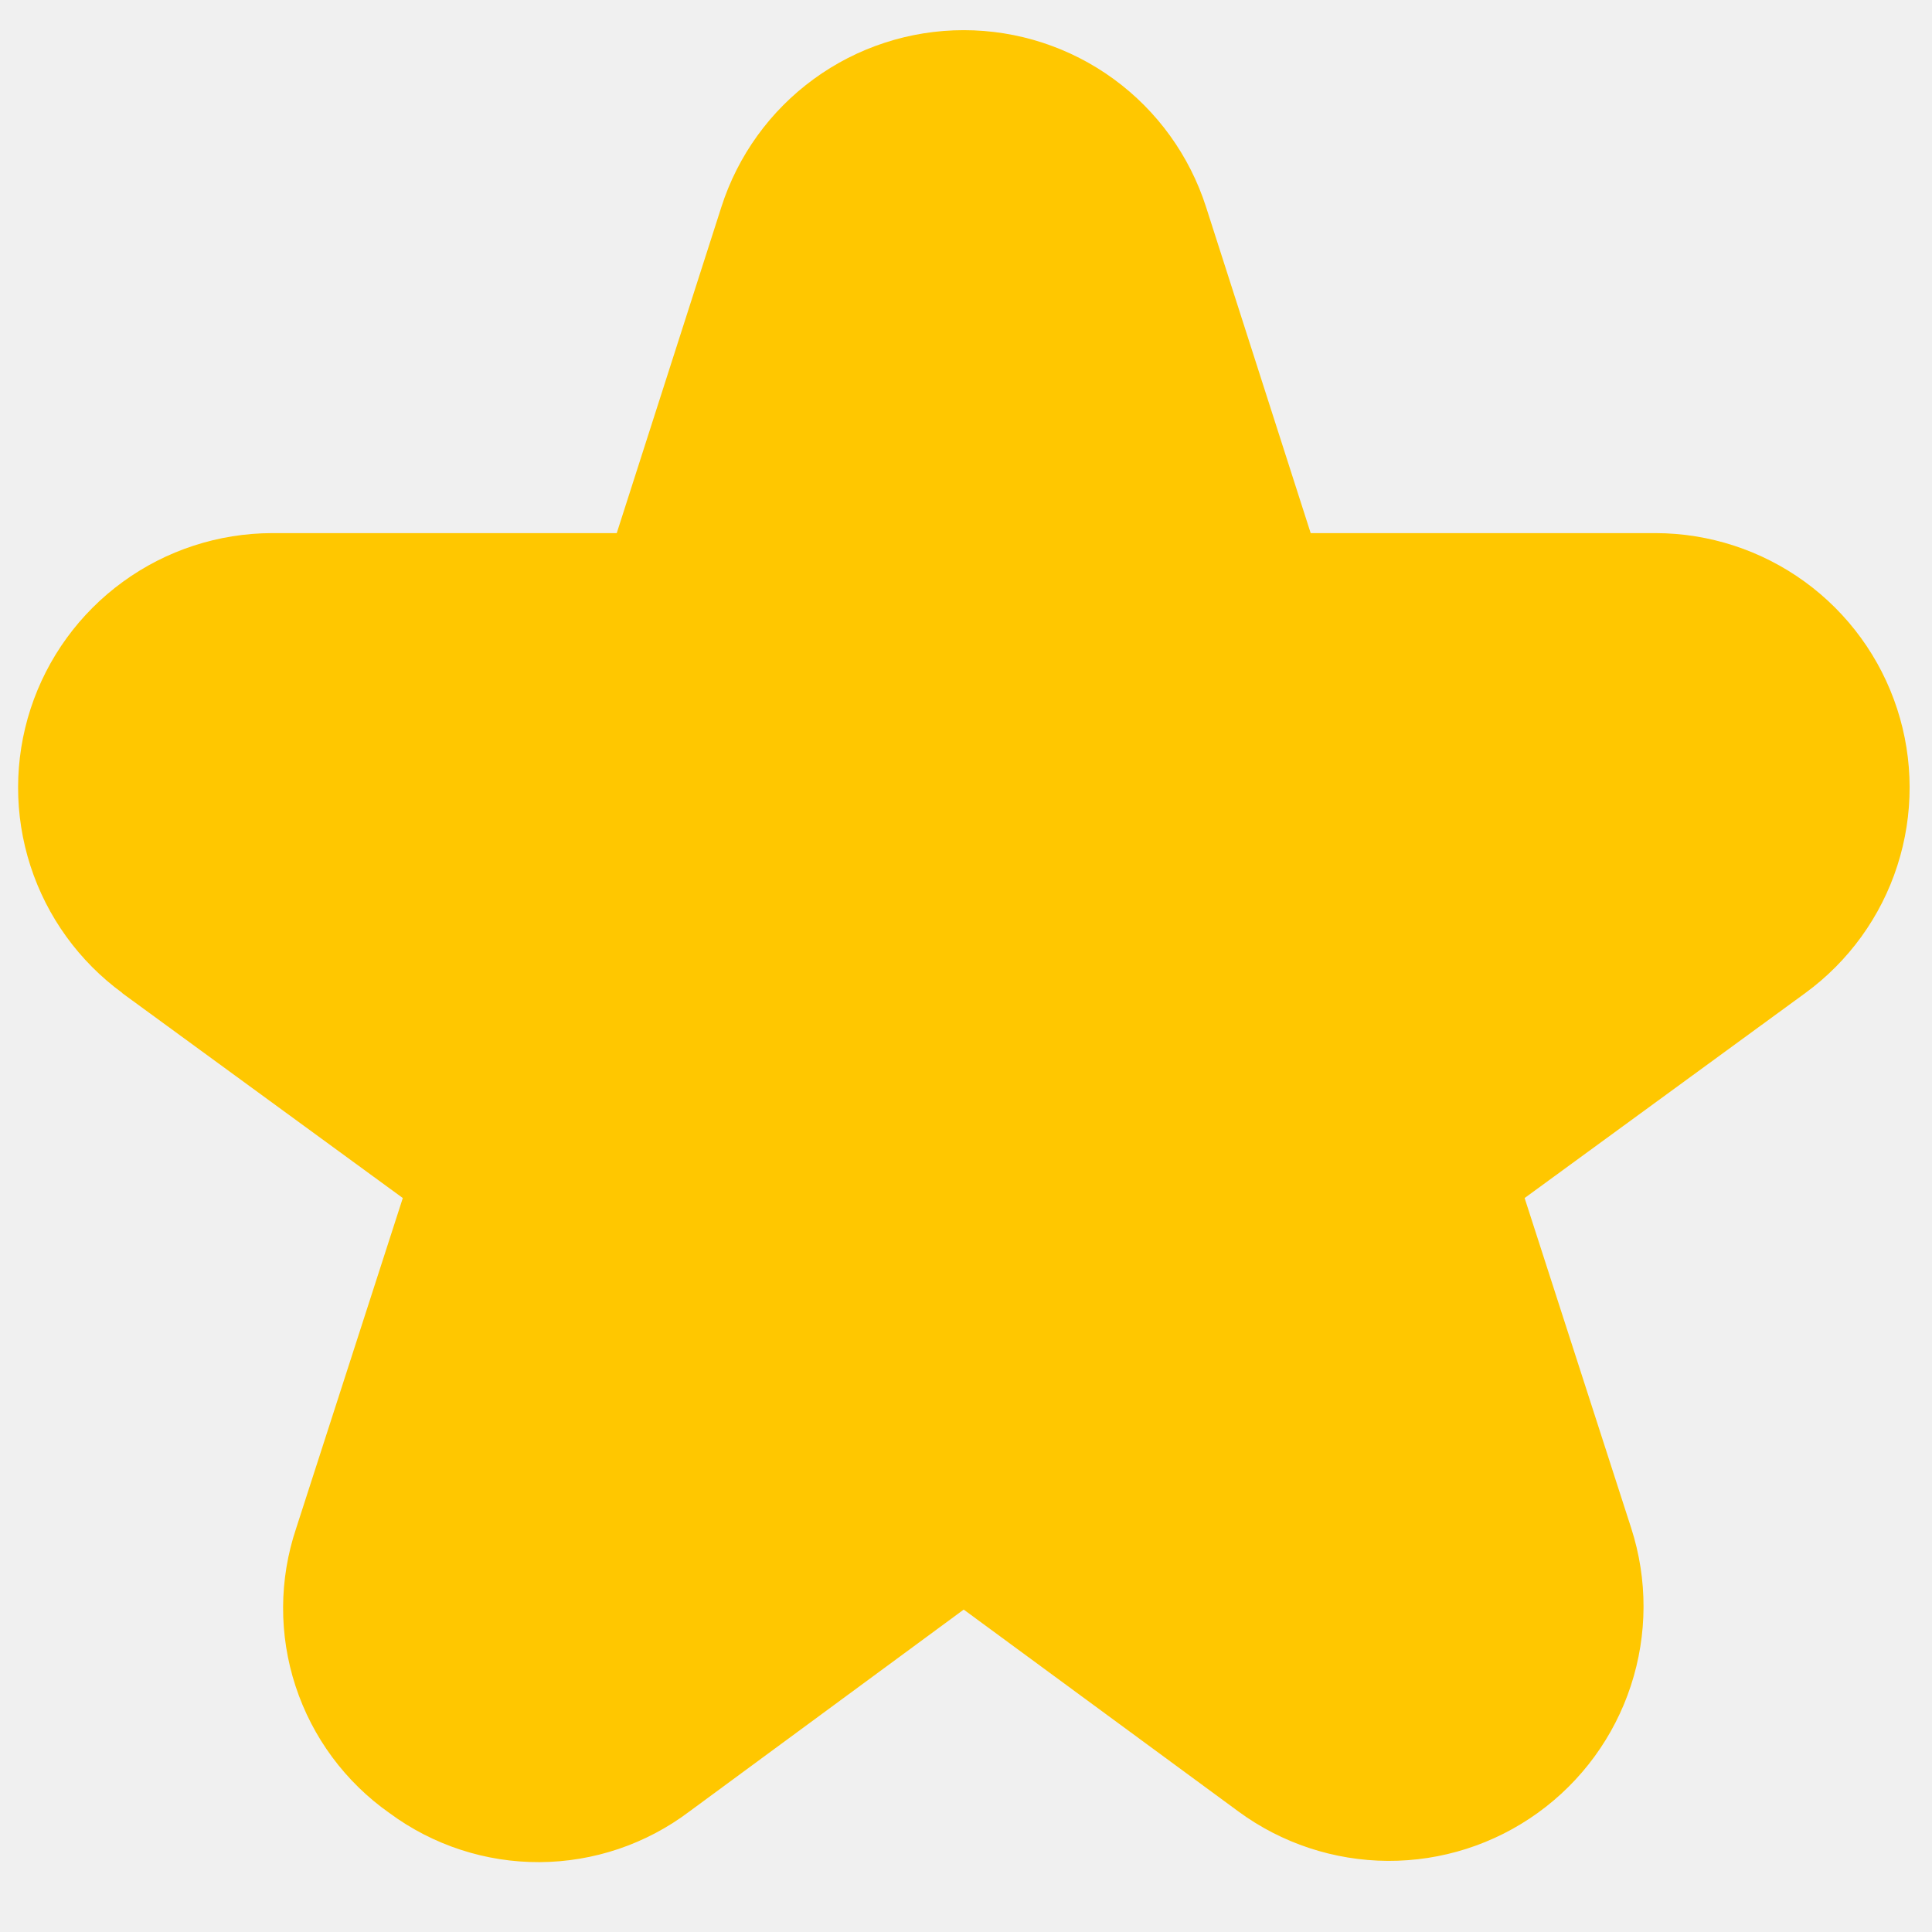
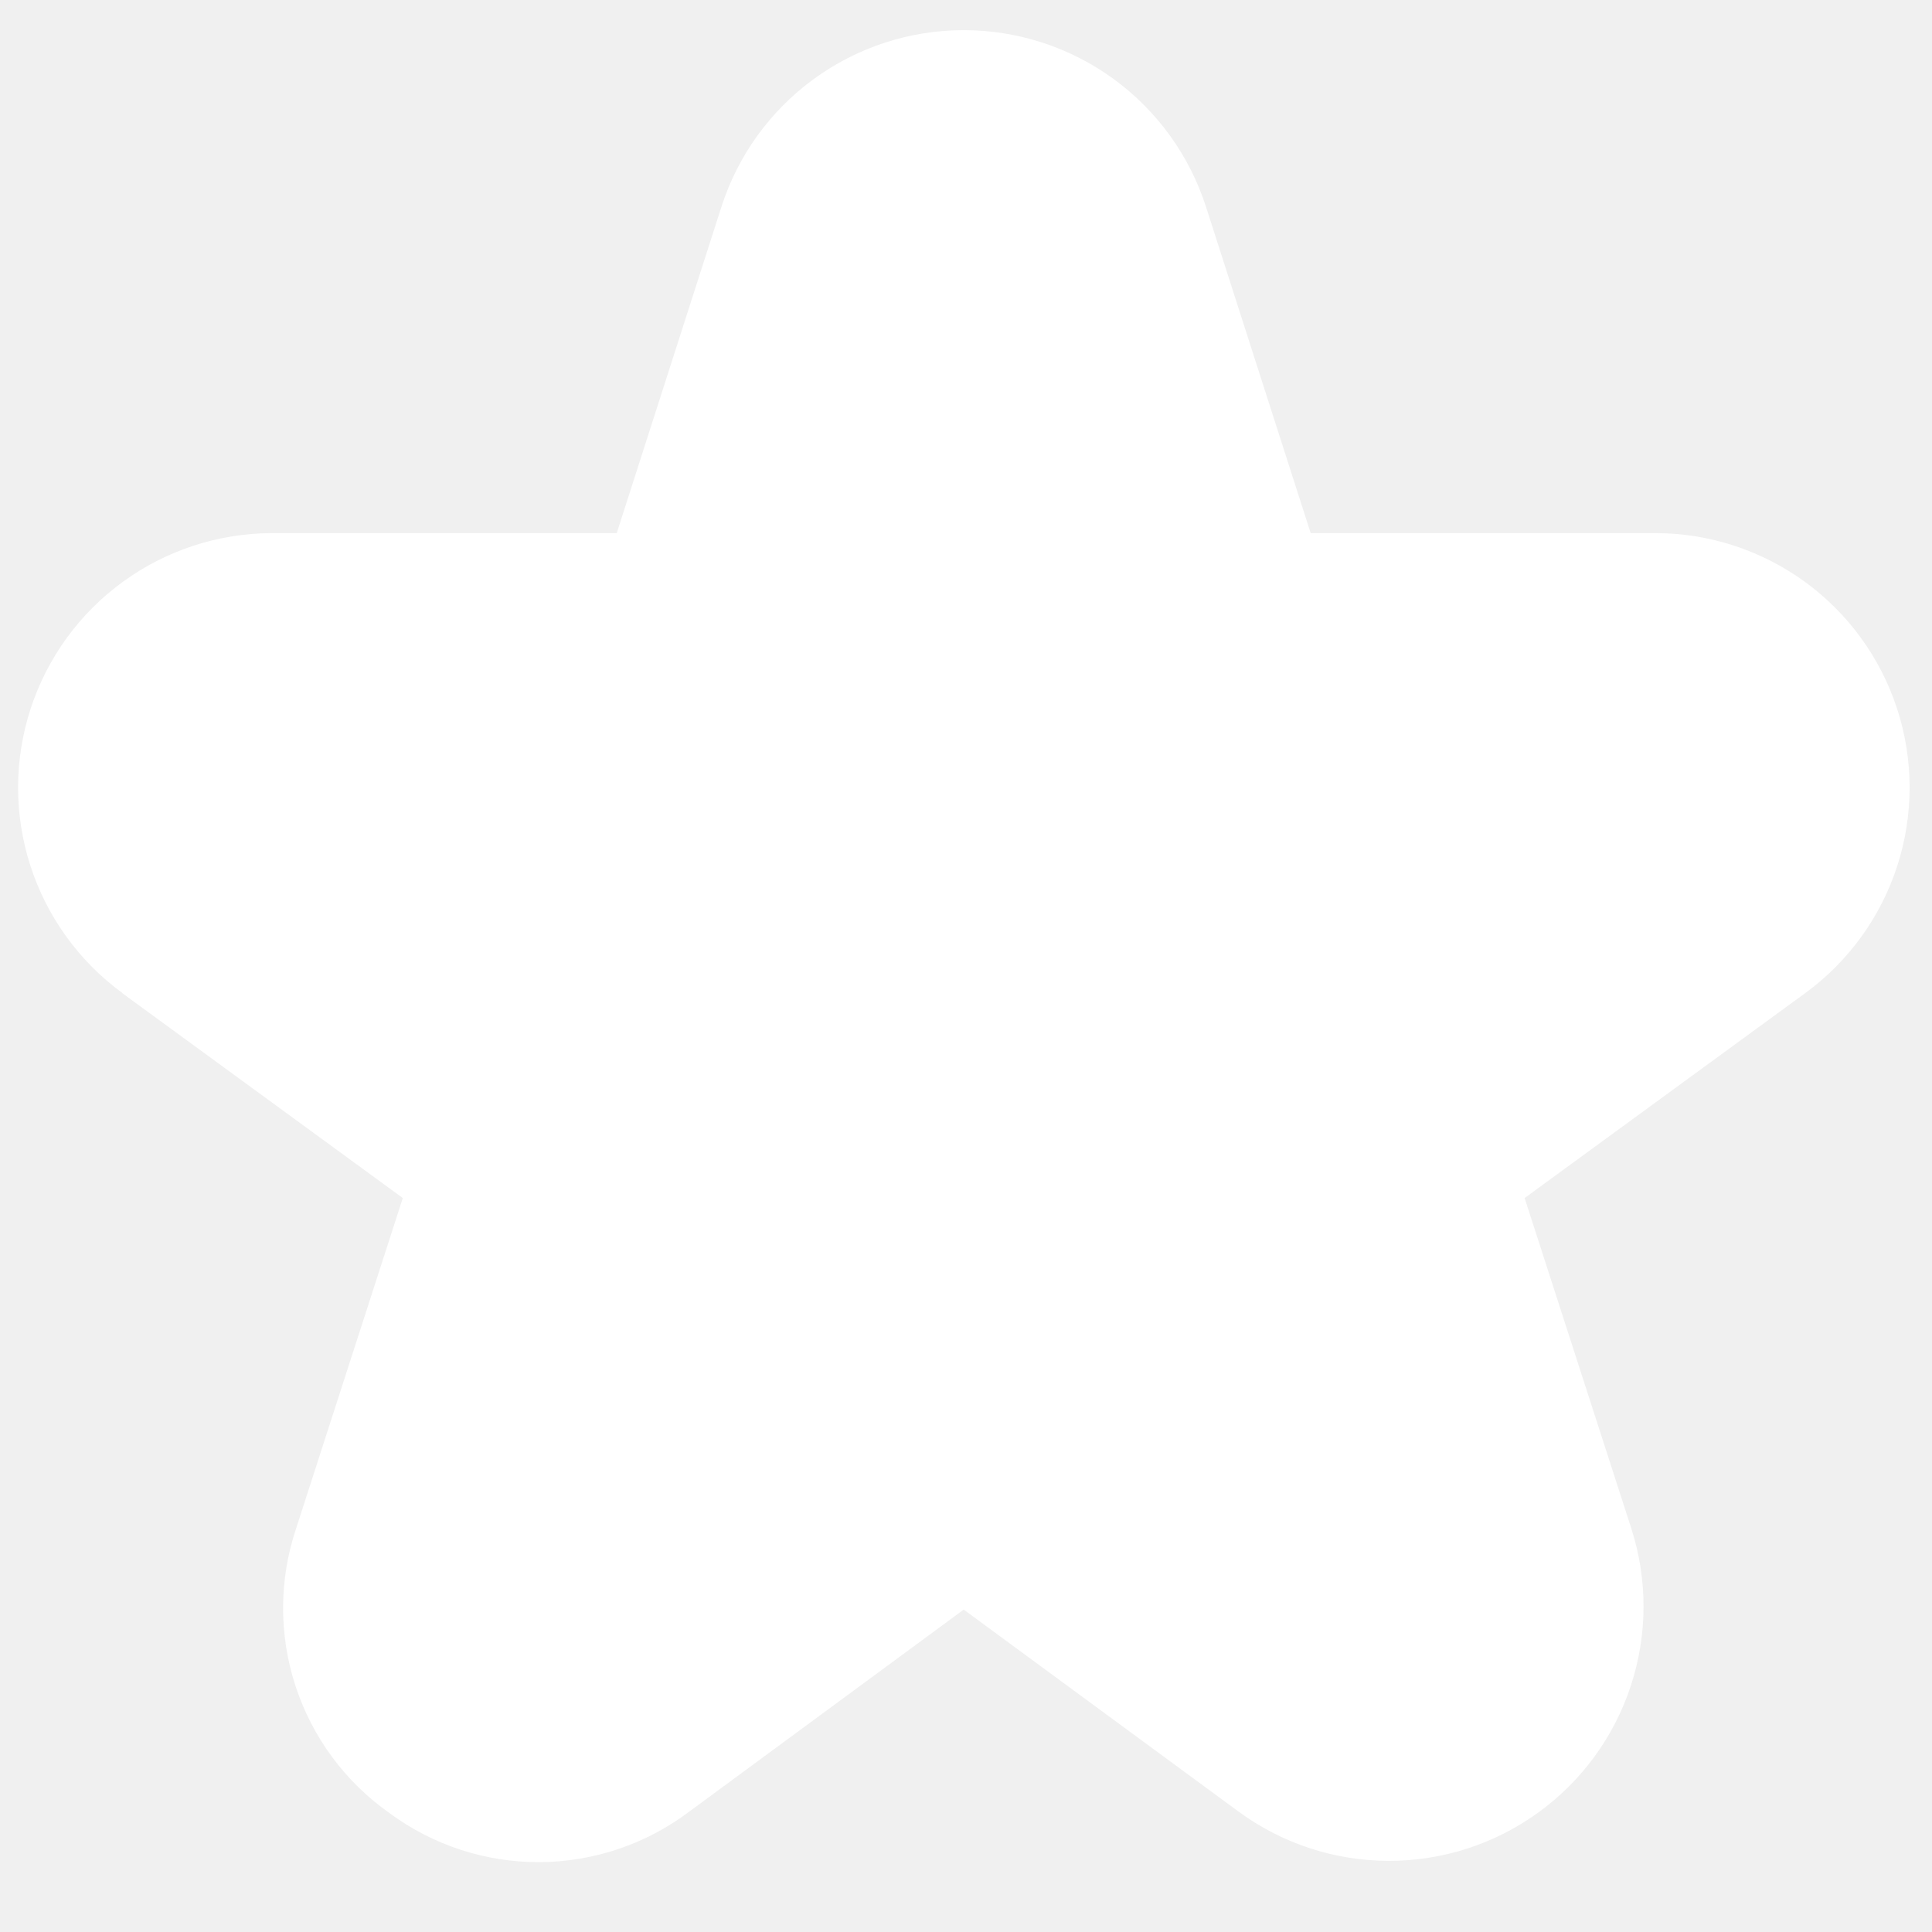
- <svg xmlns="http://www.w3.org/2000/svg" width="49" height="49" viewBox="0 0 49 49" fill="none">
+ <svg xmlns="http://www.w3.org/2000/svg" width="49" height="49" viewBox="0 0 49 49" fill="#fff">
  <g clip-path="url(#clip0_305_111)">
-     <path d="M3.096 25.185L10.216 30.385L7.512 38.759C7.075 40.058 7.069 41.463 7.496 42.765C7.923 44.068 8.759 45.197 9.88 45.985C10.982 46.799 12.317 47.235 13.686 47.228C15.056 47.221 16.386 46.772 17.48 45.947L24.442 40.823L31.406 45.941C32.505 46.75 33.833 47.189 35.199 47.196C36.564 47.203 37.896 46.776 39.003 45.978C40.111 45.18 40.937 44.051 41.362 42.754C41.788 41.457 41.791 40.058 41.372 38.759L38.668 30.385L45.788 25.185C46.886 24.382 47.703 23.253 48.12 21.958C48.538 20.663 48.537 19.27 48.115 17.976C47.694 16.682 46.874 15.555 45.774 14.755C44.673 13.955 43.348 13.523 41.988 13.521H33.242L30.588 5.249C30.17 3.947 29.35 2.811 28.246 2.005C27.141 1.199 25.809 0.765 24.442 0.765C23.075 0.765 21.742 1.199 20.638 2.005C19.533 2.811 18.713 3.947 18.296 5.249L15.642 13.521H6.904C5.543 13.523 4.218 13.955 3.118 14.755C2.017 15.555 1.198 16.682 0.776 17.976C0.355 19.27 0.353 20.663 0.771 21.958C1.189 23.253 2.006 24.382 3.104 25.185H3.096Z" fill="#FFC700" />
+     <path d="M3.096 25.185L10.216 30.385L7.512 38.759C7.075 40.058 7.069 41.463 7.496 42.765C7.923 44.068 8.759 45.197 9.88 45.985C10.982 46.799 12.317 47.235 13.686 47.228C15.056 47.221 16.386 46.772 17.48 45.947L24.442 40.823L31.406 45.941C32.505 46.75 33.833 47.189 35.199 47.196C36.564 47.203 37.896 46.776 39.003 45.978C40.111 45.18 40.937 44.051 41.362 42.754C41.788 41.457 41.791 40.058 41.372 38.759L38.668 30.385L45.788 25.185C46.886 24.382 47.703 23.253 48.12 21.958C48.538 20.663 48.537 19.27 48.115 17.976C47.694 16.682 46.874 15.555 45.774 14.755C44.673 13.955 43.348 13.523 41.988 13.521H33.242L30.588 5.249C30.17 3.947 29.35 2.811 28.246 2.005C27.141 1.199 25.809 0.765 24.442 0.765C23.075 0.765 21.742 1.199 20.638 2.005C19.533 2.811 18.713 3.947 18.296 5.249L15.642 13.521H6.904C5.543 13.523 4.218 13.955 3.118 14.755C2.017 15.555 1.198 16.682 0.776 17.976C0.355 19.27 0.353 20.663 0.771 21.958C1.189 23.253 2.006 24.382 3.104 25.185H3.096Z" />
  </g>
  <defs>
    <clipPath id="clip0_305_111">
-       <rect width="48" height="48" fill="white" transform="translate(0.441406 0.385254)" />
+       <rect width="48" height="48" transform="translate(0.441406 0.385254)" />
    </clipPath>
  </defs>
</svg>
